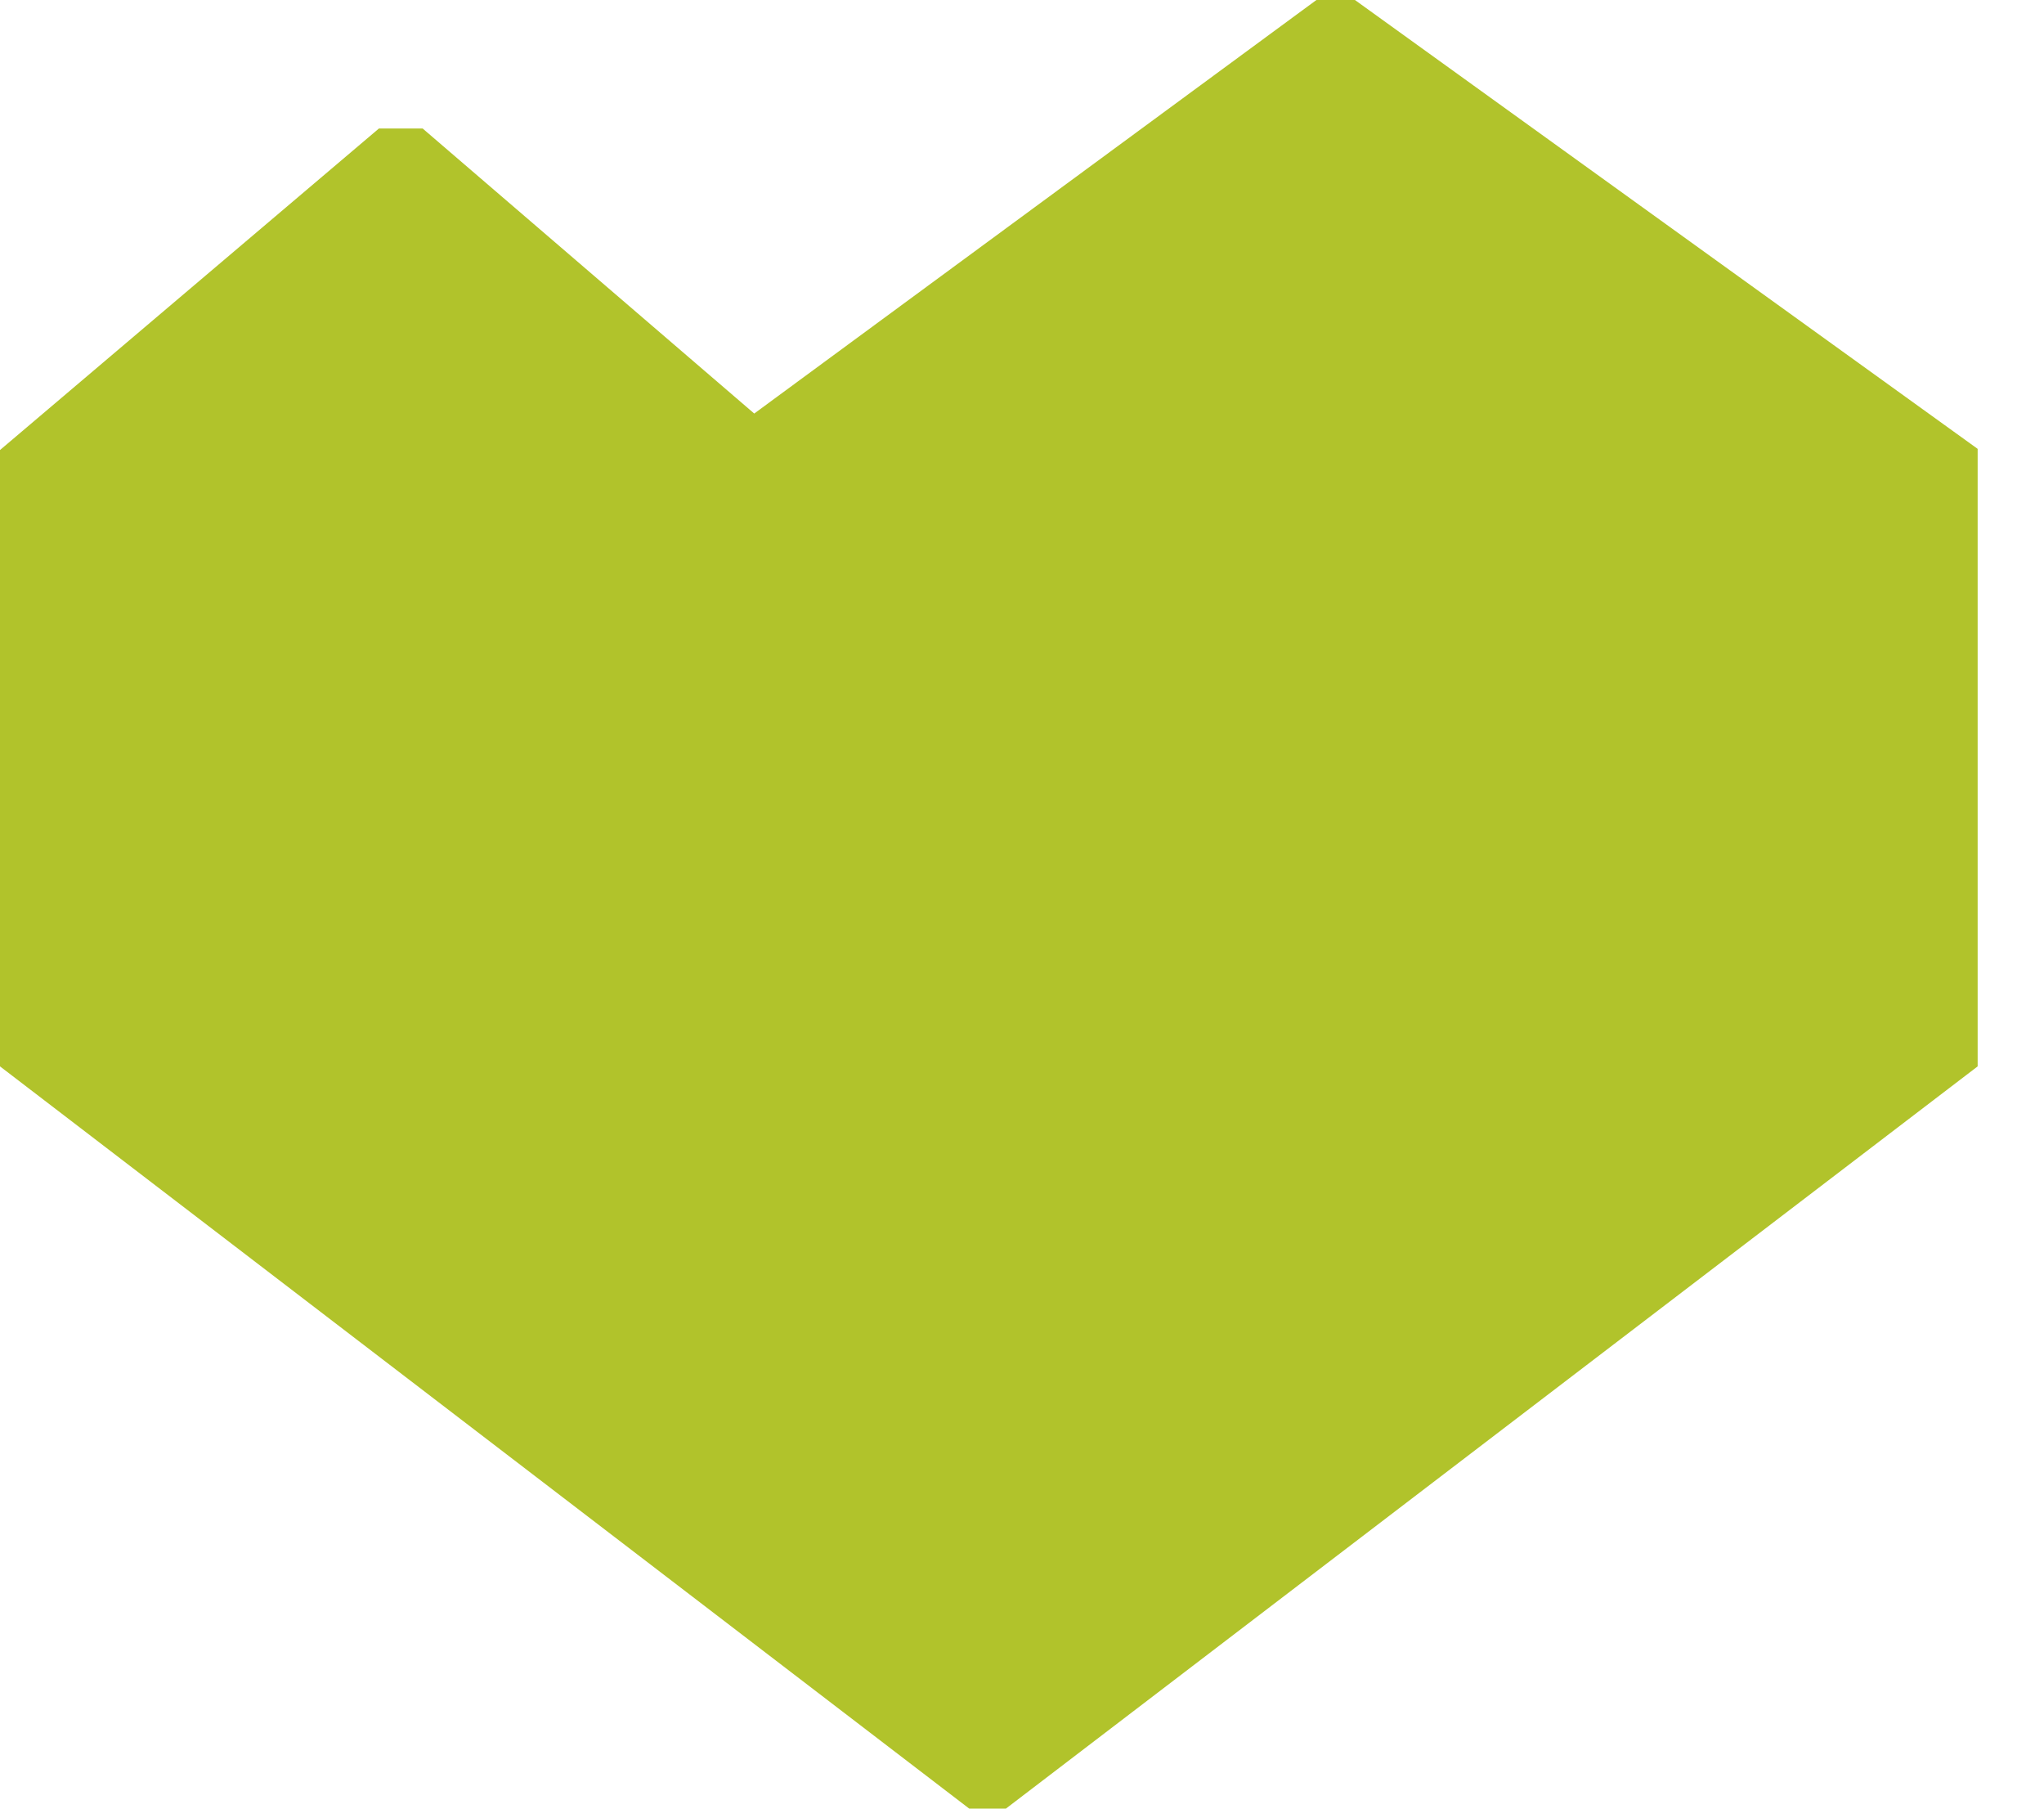
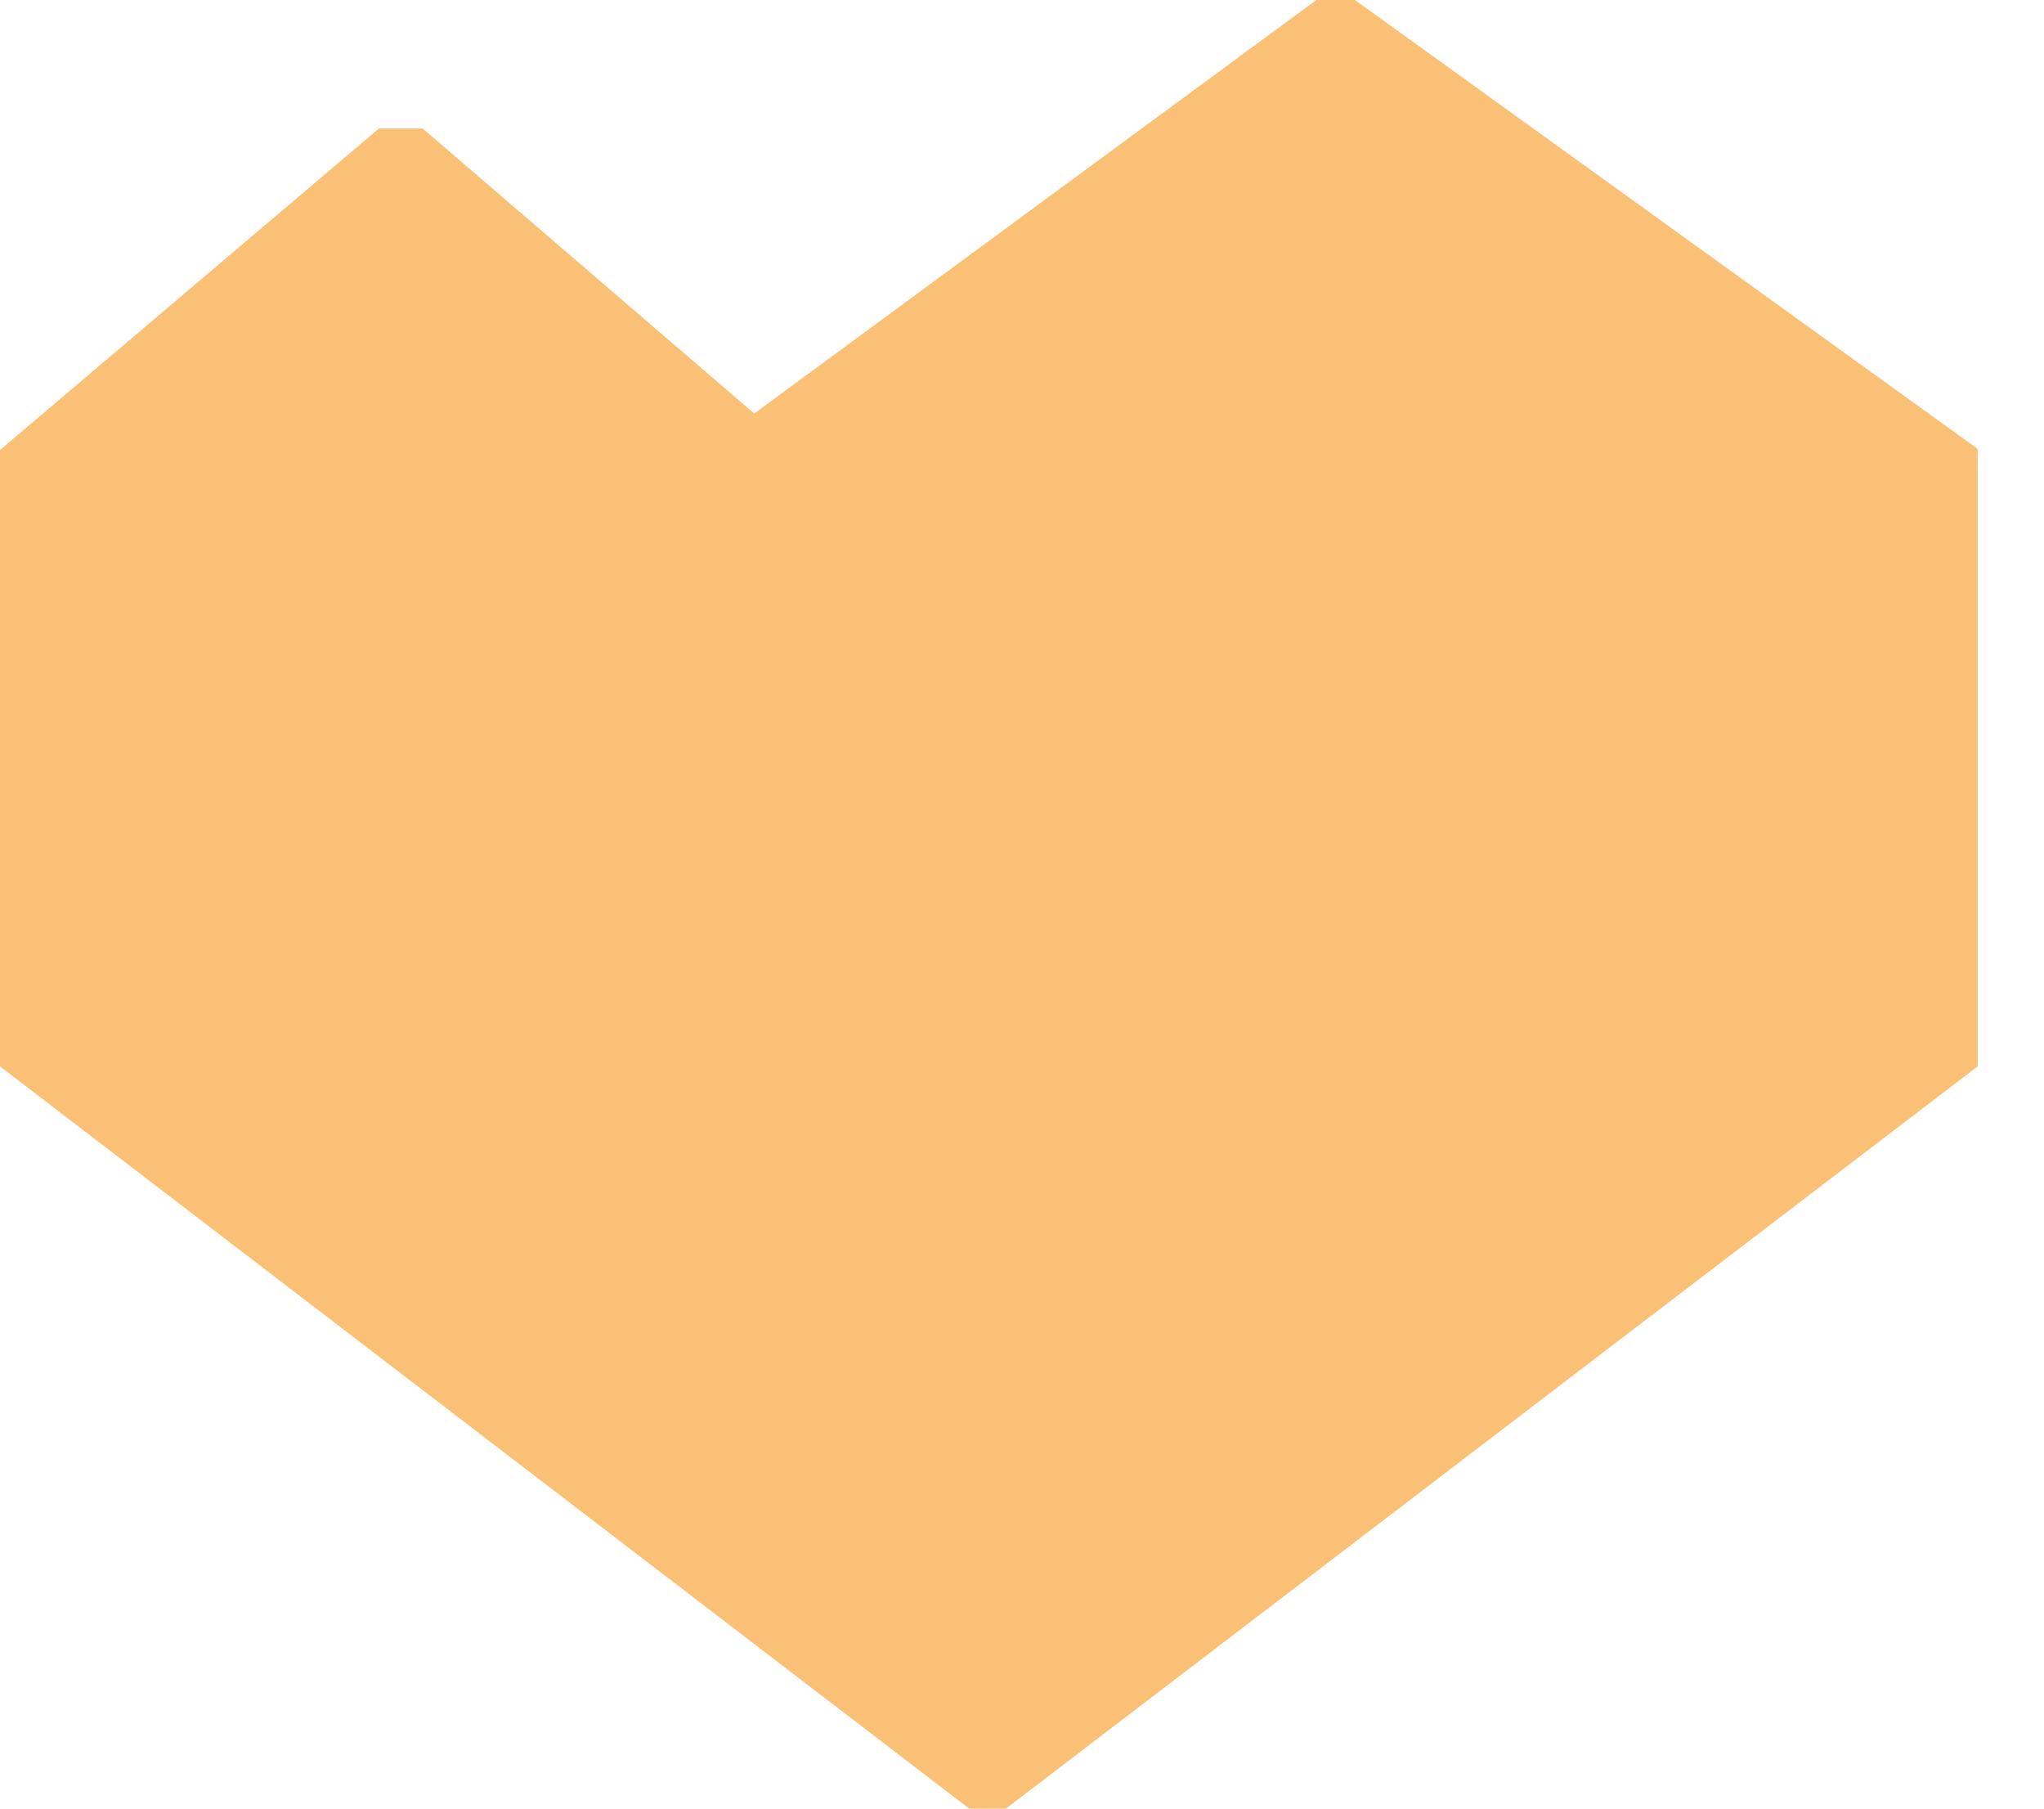
<svg xmlns="http://www.w3.org/2000/svg" width="26" height="23" viewBox="0 0 26 23" fill="none">
-   <path d="M16.745 0L9.594 5.259L5.376 1.634H4.82L0 5.723V13.561L12.329 23H12.795L25.156 13.561V5.708L17.235 0H16.745Z" fill="#B1C32B" />
+   <path d="M16.745 0L9.594 5.259L5.376 1.634H4.82L0 5.723V13.561L12.329 23H12.795L25.156 13.561V5.708L17.235 0H16.745Z" fill="#FAC075" />
</svg>
